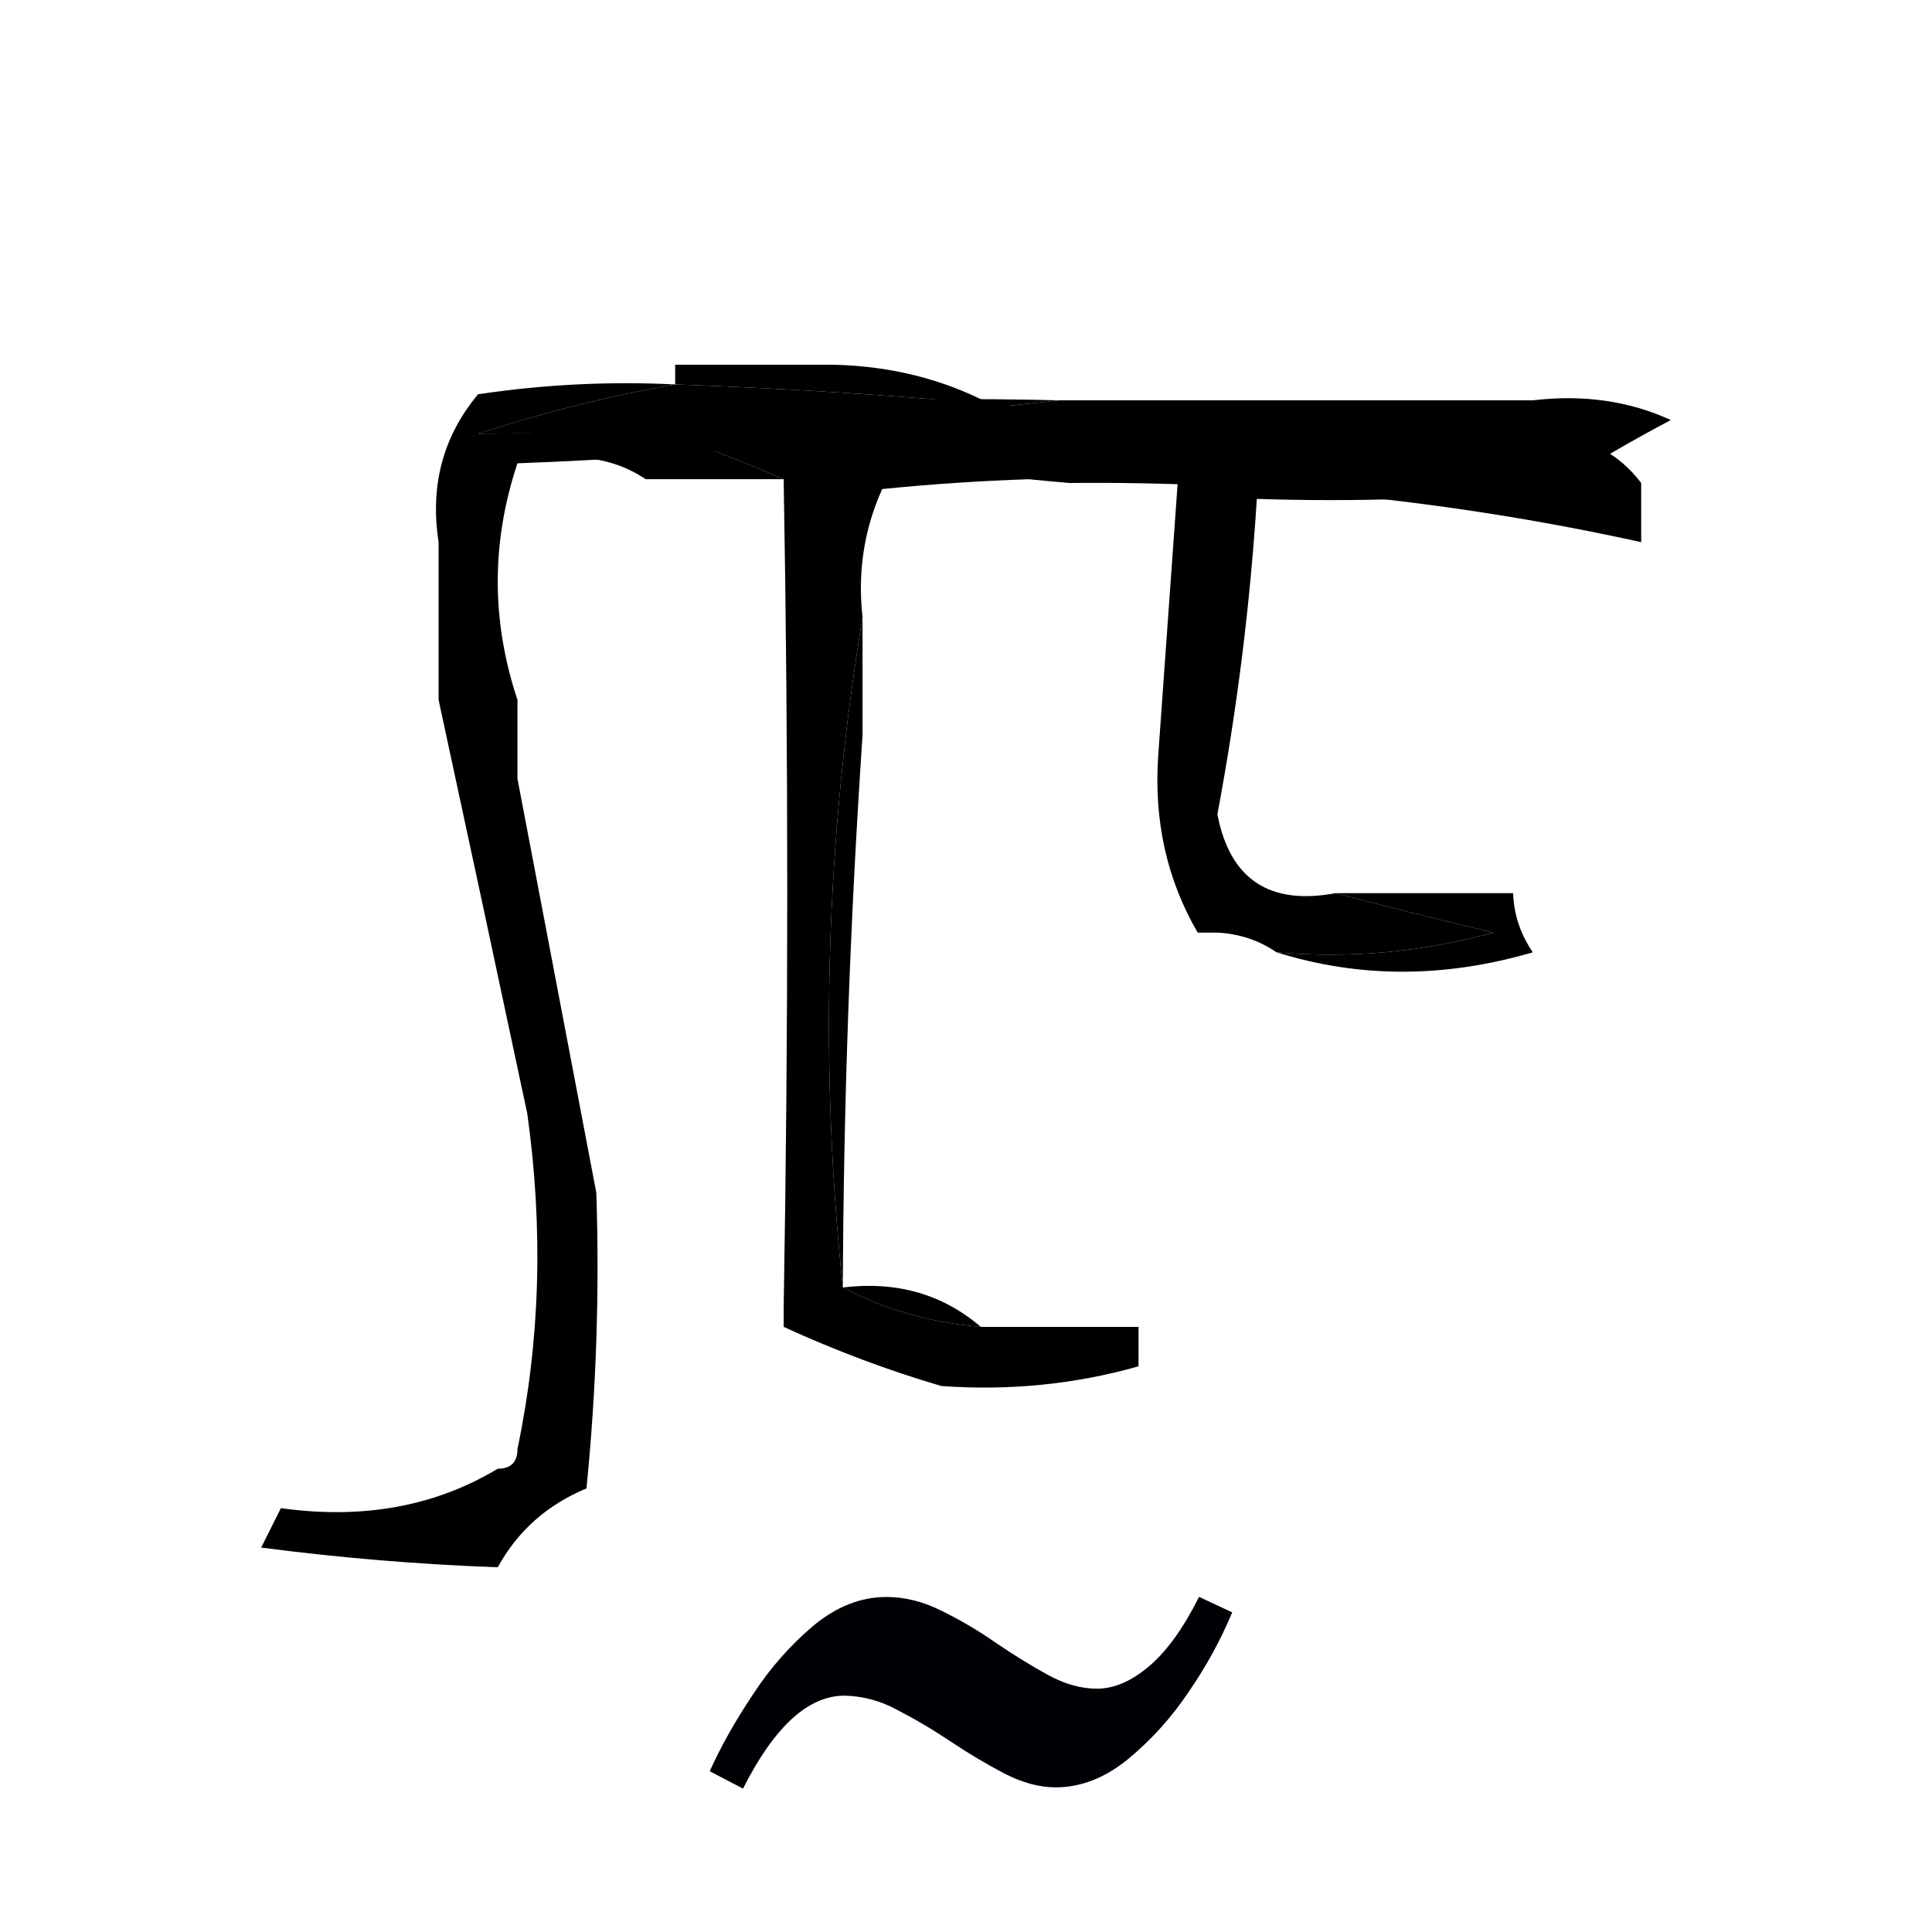
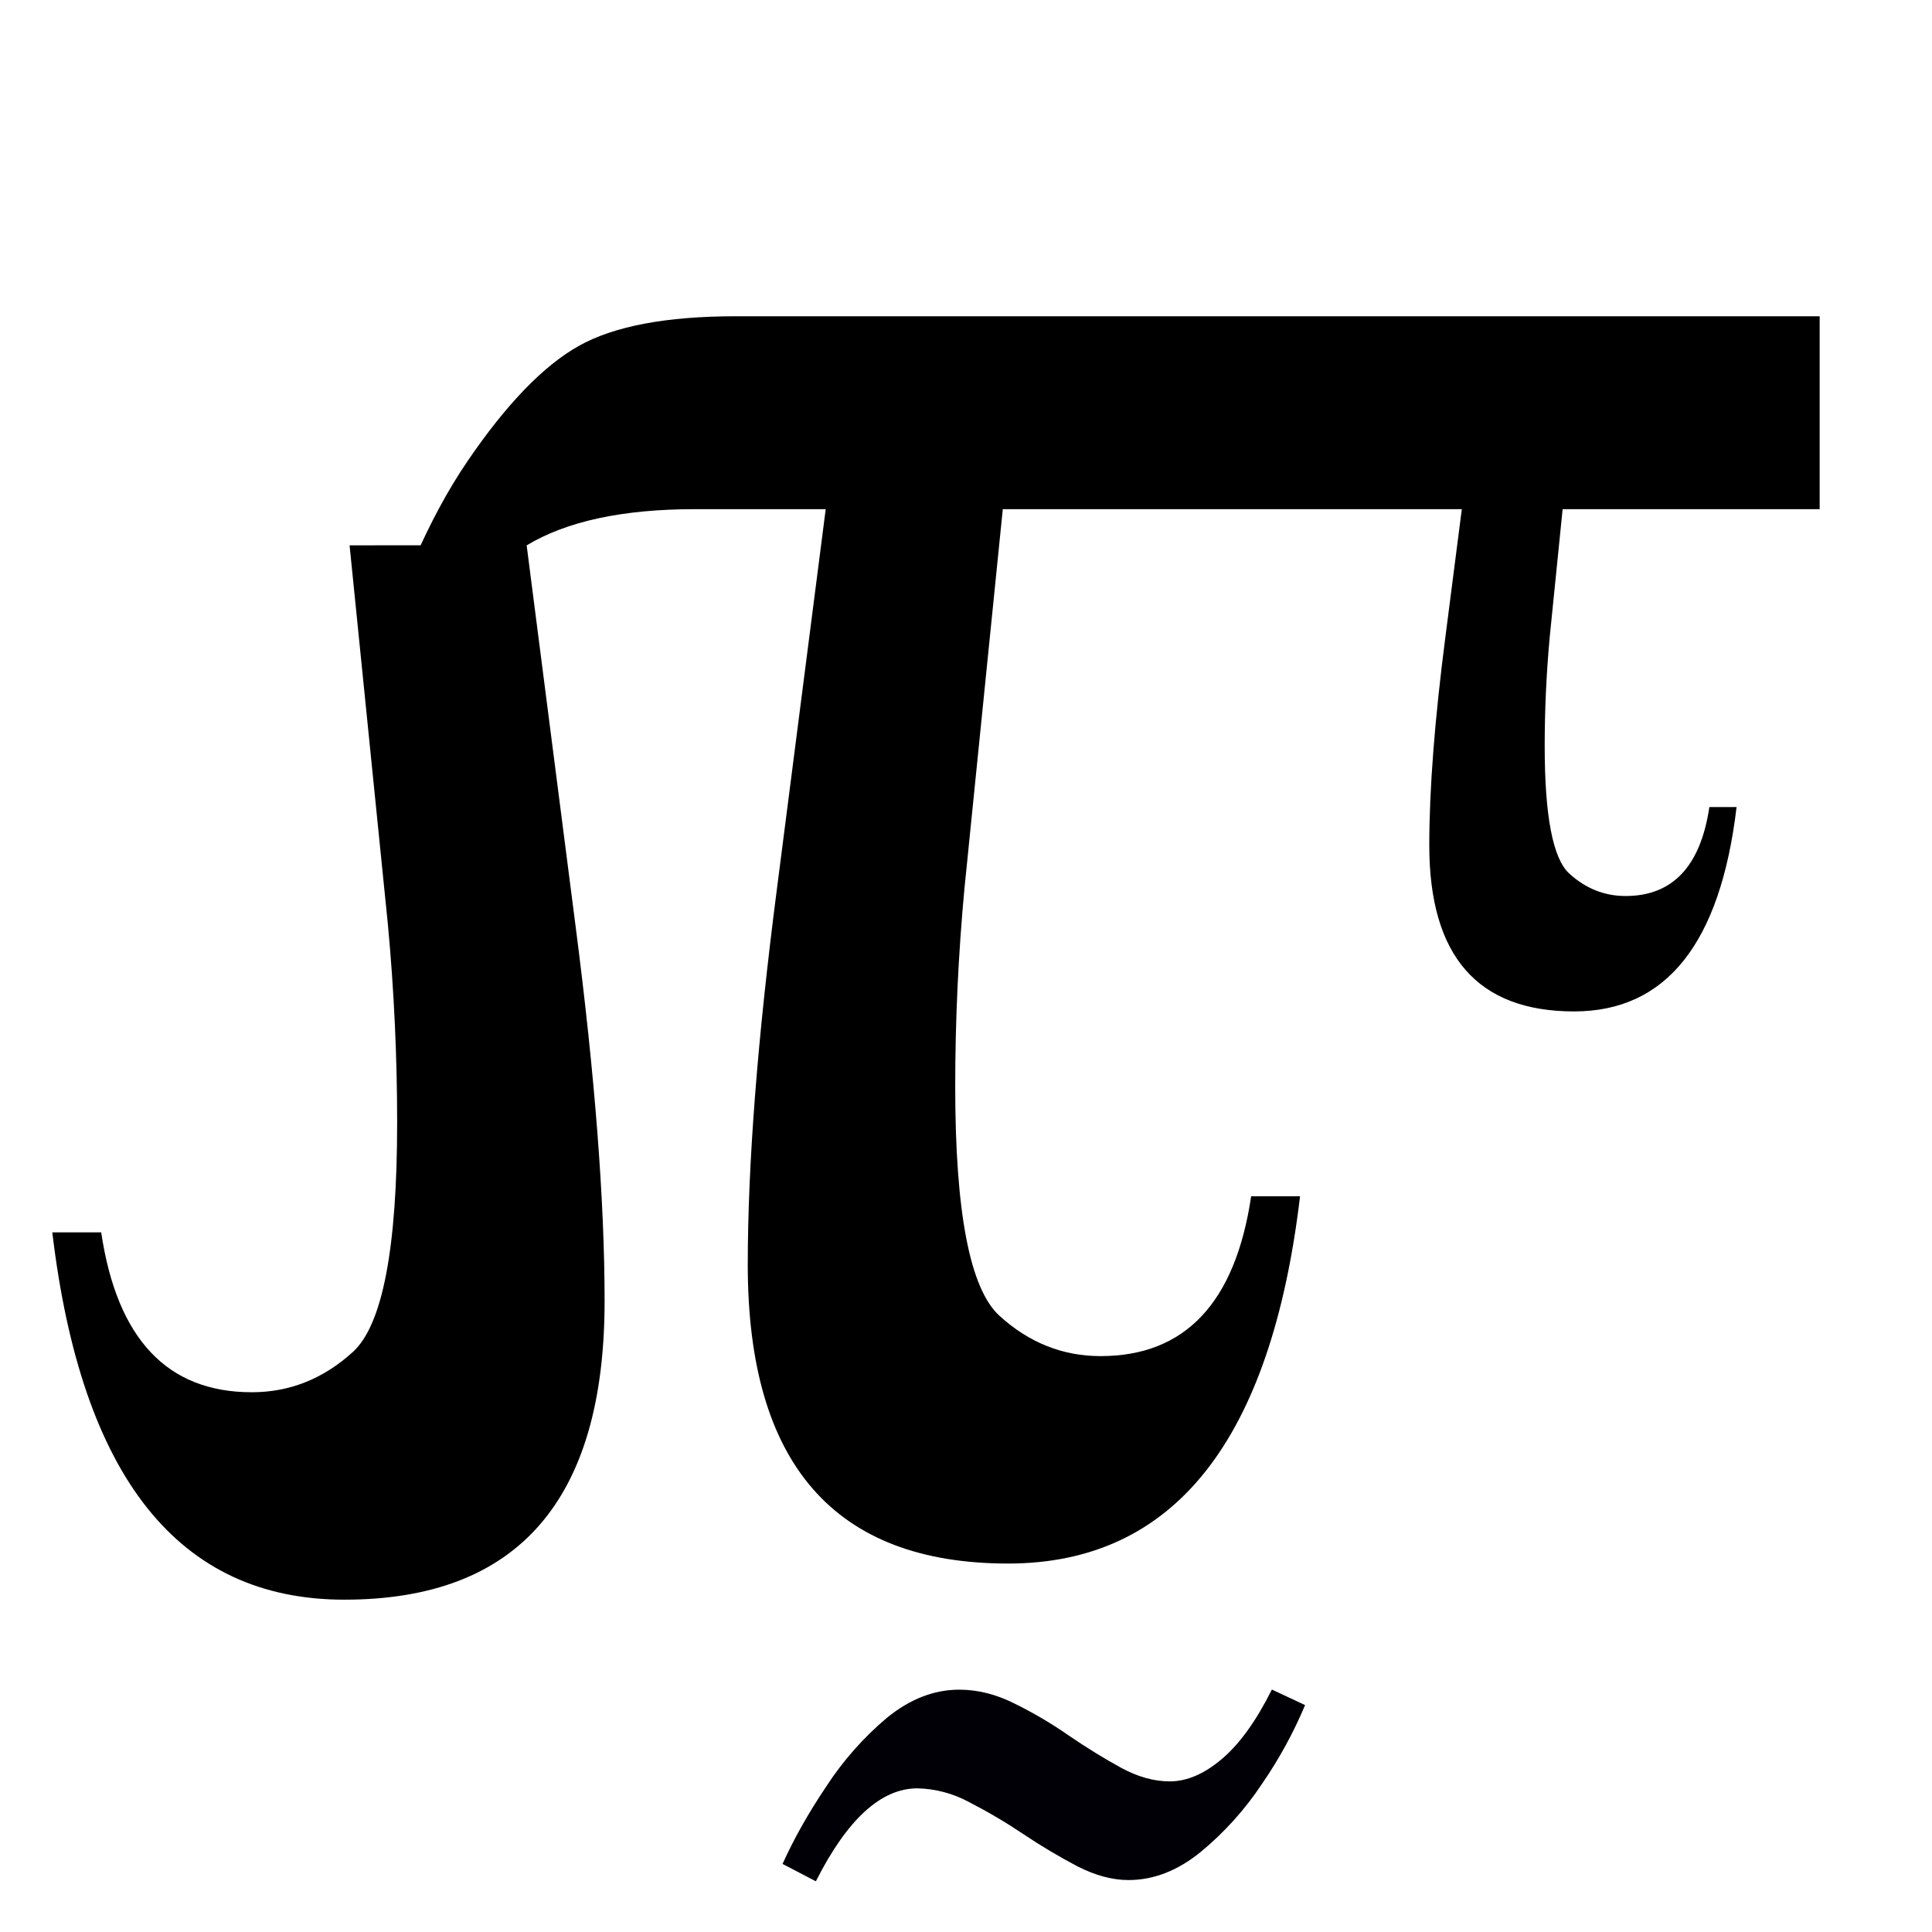
<svg xmlns="http://www.w3.org/2000/svg" version="1.1" width="98.0" height="98.0" viewBox="-55.248 -111.5 98.0 98.0" id="svg1">
-   <defs id="defs1" />
-   <g id="pa" transform="translate(-236.5,-523.5)">
-     <g id="g515" style="fill:#000000">
-       <path style="opacity:1;fill:#000000" fill="#615c5d" d="m 215.5,431.5 c 0,-0.333 0,-0.667 0,-1 2.667,0 5.333,0 8,0 2.928,0.065 5.595,0.732 8,2 -5.322,-0.48 -10.655,-0.813 -16,-1 z" id="path515" />
-     </g>
-     <g id="g524" style="fill:#000000">
-       <path style="opacity:1;fill:#000000" fill="#1a1627" d="m 215.5,431.5 c 5.345,0.187 10.678,0.52 16,1 9.158,0.83 18.491,1.33 28,1.5 2.153,0.099 3.819,0.933 5,2.5 0,1 0,2 0,3 -9.53,-2.096 -19.196,-3.096 -29,-3 -4.838,-0.411 -9.505,-1.078 -14,-2 -5.155,-0.396 -10.488,-0.563 -16,-0.5 3.334,-1.084 6.668,-1.918 10,-2.5 z" id="path524" />
-     </g>
-     <g id="g600" style="fill:#000000">
-       <path style="opacity:1;fill:#000000" fill="#292535" d="m 215.5,431.5 c -3.332,0.582 -6.666,1.416 -10,2.5 5.512,-0.063 10.845,0.104 16,0.5 -4.652,0.498 -9.319,0.831 -14,1 -1.333,4 -1.333,8 0,12 0,1.333 0,2.667 0,4 1.333,7 2.667,14 4,21 0.166,5.011 -0.001,10.011 -0.5,15 -1.992,0.828 -3.492,2.161 -4.5,4 -4.019,-0.146 -8.019,-0.479 -12,-1 0.333,-0.667 0.667,-1.333 1,-2 4.149,0.58 7.816,-0.086 11,-2 0.667,0 1,-0.333 1,-1 1.152,-5.485 1.318,-11.151 0.5,-17 -1.516,-7.133 -3.016,-14.133 -4.5,-21 0,-2 0,-4 0,-6 0,-0.667 0,-1.333 0,-2 -0.445,-2.865 0.222,-5.365 2,-7.5 3.317,-0.498 6.65,-0.665 10,-0.5 z" id="path600" />
-     </g>
-     <g id="Pe_3" transform="translate(-130.6237,-0.00220851)" style="clip-rule:evenodd;fill:#000000;fill-rule:evenodd;image-rendering:optimizeQuality;shape-rendering:geometricPrecision;text-rendering:geometricPrecision">
-       <g id="g512-5-3" style="clip-rule:evenodd;fill:#000000;fill-rule:evenodd;image-rendering:optimizeQuality;shape-rendering:geometricPrecision;text-rendering:geometricPrecision" transform="translate(-389.8727,3.808094)">
-         <path style="opacity:1;fill:#000000" fill="#32333a" d="m 755.5,428.5 c -6.179,0.667 -12.512,1.333 -19,2 1.791,0.67 3.458,1.337 5,2 -2.333,0 -4.667,0 -7,0 -1.419,-0.951 -3.085,-1.284 -5,-1 0,-0.667 0,-1.333 0,-2 8.633,-0.877 17.3,-1.211 26,-1 z" id="path512-1-2" />
-       </g>
-       <g id="g562-7-2" style="clip-rule:evenodd;fill:#000000;fill-rule:evenodd;image-rendering:optimizeQuality;shape-rendering:geometricPrecision;text-rendering:geometricPrecision" transform="translate(-389.8727,3.808094)">
-         <path style="opacity:1;fill:#000000" fill="#221f2f" d="m 755.5,428.5 c 8,0 16,0 24,0 2.559,-0.302 4.893,0.032 7,1 -2.019,1.066 -4.019,2.232 -6,3.5 -4.989,0.499 -9.989,0.666 -15,0.5 -0.338,5.371 -1.005,10.704 -2,16 0.636,3.294 2.636,4.627 6,4 2.528,0.666 5.194,1.332 8,2 -3.607,0.989 -7.274,1.323 -11,1 -0.891,-0.61 -1.891,-0.943 -3,-1 -0.333,0 -0.667,0 -1,0 -1.565,-2.69 -2.231,-5.69 -2,-9 0.335,-4.672 0.668,-9.339 1,-14 -5.011,-0.166 -10.011,10e-4 -15,0.5 -0.923,2.041 -1.256,4.208 -1,6.5 -1.866,11.305 -2.199,22.638 -1,34 2.099,1.112 4.433,1.779 7,2 2.667,0 5.333,0 8,0 0,0.667 0,1.333 0,2 -3.228,0.914 -6.561,1.247 -10,1 -2.68,-0.785 -5.346,-1.785 -8,-3 0,-0.333 0,-0.667 0,-1 0.242,-14.086 0.242,-28.086 0,-42 -1.542,-0.663 -3.209,-1.33 -5,-2 6.488,-0.667 12.821,-1.333 19,-2 z" id="path562-1-1" />
-       </g>
-       <g id="g596-1-6" style="clip-rule:evenodd;fill:#000000;fill-rule:evenodd;image-rendering:optimizeQuality;shape-rendering:geometricPrecision;text-rendering:geometricPrecision" transform="translate(-389.8727,3.808094)">
-         <path style="opacity:1;fill:#000000" fill="#46404d" d="m 769.5,453.5 c 3,0 6,0 9,0 0.039,1.083 0.373,2.083 1,3 -4.484,1.311 -8.817,1.311 -13,0 3.726,0.323 7.393,-0.011 11,-1 -2.806,-0.668 -5.472,-1.334 -8,-2 z" id="path596-5-8" />
-       </g>
-       <g id="g599-2-5" style="clip-rule:evenodd;fill:#000000;fill-rule:evenodd;image-rendering:optimizeQuality;shape-rendering:geometricPrecision;text-rendering:geometricPrecision" transform="translate(-389.8727,3.808094)">
-         <path style="opacity:1;fill:#000000" fill="#5c5663" d="m 745.5,439.5 c 0,1.333 0,2.667 0,4 0,0.667 0,1.333 0,2 -0.629,9.32 -0.962,18.654 -1,28 -1.199,-11.362 -0.866,-22.695 1,-34 z" id="path599-7-7" />
-       </g>
-       <g id="g615-6-6" style="clip-rule:evenodd;fill:#000000;fill-rule:evenodd;image-rendering:optimizeQuality;shape-rendering:geometricPrecision;text-rendering:geometricPrecision" transform="translate(-389.8727,3.808094)">
-         <path style="opacity:1;fill:#000000" fill="#44444e" d="m 744.5,473.5 c 2.728,-0.329 5.062,0.337 7,2 -2.567,-0.221 -4.901,-0.888 -7,-2 z" id="path615-1-1" />
-       </g>
-     </g>
-   </g>
+   <defs id="defs1">
+     <defs id="defs3" />
+   </defs>
  <path d="m 21.397,426.996 a 22.164,22.164 0 0 1 -2.181,3.989 15.791,15.791 0 0 1 -3.114,3.461 c -1.166,0.948 -2.383,1.425 -3.668,1.425 -0.813,0 -1.679,-0.233 -2.59,-0.699 a 29.775,29.775 0 0 1 -2.73,-1.627 27.718,27.718 0 0 0 -2.767,-1.632 5.761,5.761 0 0 0 -2.616,-0.694 c -1.844,0 -3.559,1.57 -5.15,4.715 l -1.689,-0.881 c 0.565,-1.254 1.3,-2.565 2.212,-3.922 a 15.905,15.905 0 0 1 3.083,-3.492 c 1.166,-0.948 2.383,-1.425 3.668,-1.425 0.933,0 1.865,0.233 2.793,0.699 0.948,0.466 1.87,1.005 2.761,1.627 0.912,0.622 1.798,1.166 2.647,1.632 0.855,0.466 1.679,0.694 2.476,0.694 0.87,0 1.751,-0.378 2.642,-1.135 0.896,-0.756 1.741,-1.927 2.539,-3.523 z" style="font-style:normal;font-variant:normal;font-weight:400;font-stretch:normal;font-size:11.5px;line-height:0;font-family:'Gentium Book Plus';-inkscape-font-specification:'Gentium Book Plus';font-variant-ligatures:normal;font-variant-caps:normal;font-variant-numeric:normal;font-feature-settings:normal;text-align:start;writing-mode:lr-tb;text-anchor:start;fill:#000006;fill-opacity:1;stroke:none;stroke-width:0.777;stroke-linecap:square;stroke-linejoin:bevel;stroke-miterlimit:4;stroke-dasharray:none;stroke-dashoffset:0;stroke-opacity:1;paint-order:markers stroke fill" id="path1" />
-   <path d="m 7.257,-29.712 a 22.164,22.164 0 0 1 -2.181,3.989 15.791,15.791 0 0 1 -3.114,3.461 c -1.166,0.948 -2.383,1.425 -3.668,1.425 -0.813,0 -1.679,-0.233 -2.59,-0.699 a 29.775,29.775 0 0 1 -2.73,-1.627 27.718,27.718 0 0 0 -2.767,-1.632 5.761,5.761 0 0 0 -2.616,-0.694 c -1.844,0 -3.559,1.57 -5.15,4.715 l -1.689,-0.881 c 0.565,-1.254 1.3,-2.565 2.212,-3.922 a 15.905,15.905 0 0 1 3.083,-3.492 c 1.166,-0.948 2.383,-1.425 3.668,-1.425 0.933,0 1.865,0.233 2.793,0.699 0.948,0.466 1.87,1.005 2.761,1.627 0.912,0.622 1.798,1.166 2.647,1.632 0.855,0.466 1.679,0.694 2.476,0.694 0.87,0 1.751,-0.378 2.642,-1.135 0.896,-0.756 1.741,-1.927 2.539,-3.523 z" style="font-style:normal;font-variant:normal;font-weight:400;font-stretch:normal;font-size:11.5px;line-height:0;font-family:'Gentium Book Plus';-inkscape-font-specification:'Gentium Book Plus';font-variant-ligatures:normal;font-variant-caps:normal;font-variant-numeric:normal;font-feature-settings:normal;text-align:start;writing-mode:lr-tb;text-anchor:start;fill:#000006;fill-opacity:1;stroke:none;stroke-width:0.777;stroke-linecap:square;stroke-linejoin:bevel;stroke-miterlimit:4;stroke-dasharray:none;stroke-dashoffset:0;stroke-opacity:1;paint-order:markers stroke fill" id="path1-8" />
-   <g id="x-reference" transform="translate(500,0)">
-     <defs id="defs1" />
+   <path d="m 10.952,-25.01 a 22.164,22.164 0 0 1 -2.181,3.989 15.791,15.791 0 0 1 -3.114,3.461 c -1.166,0.948 -2.383,1.425 -3.668,1.425 -0.813,0 -1.679,-0.233 -2.59,-0.699 a 29.775,29.775 0 0 1 -2.73,-1.627 27.718,27.718 0 0 0 -2.767,-1.632 5.761,5.761 0 0 0 -2.616,-0.694 c -1.844,0 -3.559,1.57 -5.15,4.715 l -1.689,-0.881 c 0.565,-1.254 1.3,-2.565 2.212,-3.922 a 15.905,15.905 0 0 1 3.083,-3.492 c 1.166,-0.948 2.383,-1.425 3.668,-1.425 0.933,0 1.865,0.233 2.793,0.699 0.948,0.466 1.87,1.005 2.761,1.627 0.912,0.622 1.798,1.166 2.647,1.632 0.855,0.466 1.679,0.694 2.476,0.694 0.87,0 1.751,-0.378 2.642,-1.135 0.896,-0.756 1.741,-1.927 2.539,-3.523 z" style="font-style:normal;font-variant:normal;font-weight:400;font-stretch:normal;font-size:11.5px;line-height:0;font-family:'Gentium Book Plus';-inkscape-font-specification:'Gentium Book Plus';font-variant-ligatures:normal;font-variant-caps:normal;font-variant-numeric:normal;font-feature-settings:normal;text-align:start;writing-mode:lr-tb;text-anchor:start;fill:#000006;fill-opacity:1;stroke:none;stroke-width:0.777;stroke-linecap:square;stroke-linejoin:bevel;stroke-miterlimit:4;stroke-dasharray:none;stroke-dashoffset:0;stroke-opacity:1;paint-order:markers stroke fill" id="path1-8" />
+   <g id="x-reference" transform="translate(-207.3346,-46.07888)">
+     <defs id="defs2" />
    <g id="g2" transform="translate(18.4314,-23.83613)">
      <path style="fill:none;stroke:#000000;stroke-width:8.665;stroke-opacity:1" id="path2" d="M 104.611,-20.599 A 23.325,23.532 0 0 1 92.924,-0.206 23.325,23.532 0 0 1 69.574,-0.249 23.325,23.532 0 0 1 57.96,-20.685" transform="rotate(90)" />
      <rect style="fill:none;stroke:#000000;stroke-width:8.665;stroke-opacity:1" id="rect2" width="0.742" height="9.066" x="-48.887" y="28.825" transform="rotate(-50.3642)" />
      <rect style="fill:none;stroke:#000000;stroke-width:8.665;stroke-opacity:1" id="rect2-8" width="0.742" height="9.066" x="72.478" y="-72.79" transform="matrix(0.6379053,0.7701148,0.7701148,-0.6379053,0,0)" />
    </g>
    <rect style="fill:#000000;stroke-width:8.665" id="rect1" width="9.862" height="50.048" x="-12.595" y="-87.838" transform="scale(1,-1)" />
-     <path style="fill:#000000;stroke-width:8.665" id="path1" d="m -12.493,-24.679 a 14.114,11.772 0 0 1 -7.072,10.202 14.114,11.772 0 0 1 -14.129,-0.022 14.114,11.772 0 0 1 -7.027,-10.224" transform="matrix(0.6752895,-0.7375528,-0.7375528,-0.6752895,0,0)" />
+     <path style="fill:#000000;stroke-width:8.665" id="path3" d="m -12.493,-24.679 a 14.114,11.772 0 0 1 -7.072,10.202 14.114,11.772 0 0 1 -14.129,-0.022 14.114,11.772 0 0 1 -7.027,-10.224" transform="matrix(0.6752895,-0.7375528,-0.7375528,-0.6752895,0,0)" />
    <path d="m 26.926,91.844 a 22.164,22.164 0 0 1 -2.181,3.989 15.791,15.791 0 0 1 -3.114,3.461 c -1.166,0.948 -2.383,1.425 -3.668,1.425 -0.813,0 -1.679,-0.233 -2.59,-0.699 a 29.775,29.775 0 0 1 -2.73,-1.627 27.718,27.718 0 0 0 -2.767,-1.632 5.761,5.761 0 0 0 -2.616,-0.694 c -1.844,0 -3.559,1.57 -5.15,4.715 L 0.42,99.9 c 0.565,-1.254 1.3,-2.565 2.212,-3.922 a 15.905,15.905 0 0 1 3.083,-3.492 c 1.166,-0.948 2.383,-1.425 3.668,-1.425 0.933,0 1.865,0.233 2.793,0.699 0.948,0.466 1.87,1.005 2.761,1.627 0.912,0.622 1.798,1.166 2.647,1.632 0.855,0.466 1.679,0.694 2.476,0.694 0.87,0 1.751,-0.378 2.642,-1.135 0.896,-0.756 1.741,-1.927 2.539,-3.523 z" style="font-style:normal;font-variant:normal;font-weight:400;font-stretch:normal;font-size:11.5px;line-height:0;font-family:'Gentium Book Plus';-inkscape-font-specification:'Gentium Book Plus';font-variant-ligatures:normal;font-variant-caps:normal;font-variant-numeric:normal;font-feature-settings:normal;text-align:start;writing-mode:lr-tb;text-anchor:start;fill:#000006;fill-opacity:1;stroke:none;stroke-width:0.777;stroke-linecap:square;stroke-linejoin:bevel;stroke-miterlimit:4;stroke-dasharray:none;stroke-dashoffset:0;stroke-opacity:1;paint-order:markers stroke fill" id="path1-1" />
  </g>
-   <g id="po-reference" transform="translate(3500,0)">
-     <defs id="defs1" />
-     <g id="x-reference" transform="translate(500,0)">
-       <defs id="defs2" />
-       <g id="g2" transform="translate(55.44624,8.132989)">
-         <path style="fill:none;stroke:#000000;stroke-width:8.665;stroke-opacity:1" id="path2" d="M 104.611,-20.599 A 23.325,23.532 0 0 1 92.924,-0.206 23.325,23.532 0 0 1 69.574,-0.249 23.325,23.532 0 0 1 57.96,-20.685" transform="rotate(90)" />
-         <rect style="fill:none;stroke:#000000;stroke-width:8.665;stroke-opacity:1" id="rect2" width="0.742" height="9.066" x="-48.887" y="28.825" transform="rotate(-50.3642)" />
-         <rect style="fill:none;stroke:#000000;stroke-width:8.665;stroke-opacity:1" id="rect2-8" width="0.742" height="9.066" x="72.478" y="-72.79" transform="matrix(0.6379053,0.7701148,0.7701148,-0.6379053,0,0)" />
-       </g>
-       <circle style="fill:none;stroke:#000000;stroke-width:3;stroke-dasharray:none;stroke-opacity:1" id="path3" cx="61.301" cy="49.343" r="4.645" />
+   <g id="g6" transform="translate(306.0887,-76.00641)">
+     <defs id="defs4" />
+     <g id="g5" transform="translate(55.44624,8.132989)">
+       <path style="fill:none;stroke:#000000;stroke-width:8.665;stroke-opacity:1" id="path4" d="M 104.611,-20.599 A 23.325,23.532 0 0 1 92.924,-0.206 23.325,23.532 0 0 1 69.574,-0.249 23.325,23.532 0 0 1 57.96,-20.685" transform="rotate(90)" />
+       <rect style="fill:none;stroke:#000000;stroke-width:8.665;stroke-opacity:1" id="rect4" width="0.742" height="9.066" x="-48.887" y="28.825" transform="rotate(-50.3642)" />
+       <rect style="fill:none;stroke:#000000;stroke-width:8.665;stroke-opacity:1" id="rect5" width="0.742" height="9.066" x="72.478" y="-72.79" transform="matrix(0.6379053,0.7701148,0.7701148,-0.6379053,0,0)" />
    </g>
-     <path style="font-style:normal;font-weight:normal;font-size:2050.28px;font-family:'Times New Roman';fill:#000000;fill-opacity:1;stroke:none;stroke-width:0.067px;stroke-linecap:butt;stroke-linejoin:miter;stroke-opacity:1" d="m 35.182,-56.738 -1.944,19.235 c -0.313,3.351 -0.469,6.702 -0.469,10.053 -2.7e-5,6.389 0.748,10.265 2.245,11.628 1.497,1.363 3.206,2.044 5.127,2.044 4.289,10e-6 6.836,-2.703 7.64,-8.11 h 2.48 c -1.475,12.421 -6.412,18.632 -14.812,18.632 -8.802,0 -13.203,-5.049 -13.203,-15.147 -2e-5,-5.094 0.491,-11.438 1.474,-19.034 l 2.48,-19.302 h -6.635 c -3.664,4.9e-5 -6.512,0.614 -8.545,1.843 -2.033,1.229 -3.921,3.697 -5.663,7.406 h -2.413 c 1.43,-4.915 3.128,-8.813 5.094,-11.695 1.966,-2.882 3.843,-4.825 5.63,-5.831 1.787,-1.005 4.446,-1.508 7.976,-1.508 h 54.974 v 9.785 z" id="text2175" />
-     <circle style="fill:none;stroke:#000000;stroke-width:3;stroke-dasharray:none;stroke-opacity:1" id="path3-5" cx="47.434" cy="-80.126" r="4.645" />
-     <path style="font-style:normal;font-weight:normal;font-size:2050.28px;font-family:'Times New Roman';fill:#000000;fill-opacity:1;stroke:none;stroke-width:0.037px;stroke-linecap:butt;stroke-linejoin:miter;stroke-opacity:1" d="m 64.011,-61.017 -1.081,10.702 c -0.174,1.864 -0.261,3.729 -0.261,5.593 -1.5e-5,3.555 0.416,5.711 1.249,6.469 0.833,0.758 1.784,1.137 2.852,1.137 2.386,6e-6 3.803,-1.504 4.251,-4.512 h 1.38 c -0.82,6.911 -3.567,10.366 -8.241,10.366 -4.897,0 -7.346,-2.809 -7.346,-8.427 -1.1e-5,-2.834 0.273,-6.364 0.82,-10.59 l 1.38,-10.739 h -3.691 c -2.038,2.7e-5 -0.808,-5.444 1.156,-5.444 h 18.345 v 5.444 z" id="text2175-7" />
+     <circle style="fill:none;stroke:#000000;stroke-width:3;stroke-dasharray:none;stroke-opacity:1" id="circle5" cx="61.301" cy="49.343" r="4.645" />
+   </g>
+   <g id="g7" transform="translate(0,-6)">
+     <path style="font-style:normal;font-weight:normal;font-size:2050.28px;font-family:'Times New Roman';fill:#000000;fill-opacity:1;stroke:none;stroke-width:0.067px;stroke-linecap:butt;stroke-linejoin:miter;stroke-opacity:1" d="m -4.382,-79.672 -1.944,19.235 c -0.313,3.351 -0.469,6.702 -0.469,10.053 -3e-5,6.389 0.748,10.265 2.245,11.628 1.497,1.363 3.206,2.044 5.127,2.044 4.289,10e-6 6.836,-2.703 7.64,-8.11 h 2.48 c -1.475,12.421 -6.412,18.632 -14.812,18.632 -8.802,0 -13.203,-5.049 -13.203,-15.147 -2e-5,-5.094 0.491,-11.438 1.474,-19.034 l 2.48,-19.302 h -6.635 c -3.664,5e-5 -6.512,0.614 -8.545,1.843 -2.033,1.229 -3.921,3.697 -5.663,7.406 h -2.413 c 1.43,-4.915 3.128,-8.813 5.094,-11.695 1.966,-2.882 3.843,-4.825 5.63,-5.831 1.787,-1.005 4.446,-1.508 7.976,-1.508 h 54.974 v 9.785 z" id="text2175" />
+     <path style="font-style:normal;font-weight:normal;font-size:2050.28px;font-family:'Times New Roman';fill:#000000;fill-opacity:1;stroke:none;stroke-width:0.037px;stroke-linecap:butt;stroke-linejoin:miter;stroke-opacity:1" d="m 24.448,-83.951 -1.081,10.702 c -0.174,1.864 -0.261,3.729 -0.261,5.593 -10e-6,3.555 0.416,5.711 1.249,6.469 0.833,0.758 1.784,1.137 2.853,1.137 2.386,10e-6 3.803,-1.504 4.251,-4.512 h 1.38 c -0.82,6.911 -3.567,10.366 -8.241,10.366 -4.897,0 -7.346,-2.809 -7.346,-8.427 -10e-6,-2.834 0.273,-6.364 0.82,-10.59 l 1.38,-10.739 h -3.691 c -2.038,3e-5 -0.808,-5.444 1.156,-5.444 h 18.345 v 5.444 z" id="text2175-7" />
+     <path style="font-style:normal;font-weight:normal;font-size:2050.28px;font-family:'Times New Roman';fill:#000000;fill-opacity:1;stroke:none;stroke-width:0.067px;stroke-linecap:butt;stroke-linejoin:miter;stroke-opacity:1" d="m -37.516,-77.839 1.944,19.235 c 0.313,3.351 0.469,6.702 0.469,10.053 3e-5,6.389 -0.748,10.265 -2.245,11.628 -1.497,1.363 -3.206,2.044 -5.127,2.044 -4.289,1e-5 -6.836,-2.703 -7.64,-8.11 h -2.48 c 1.475,12.421 6.412,18.632 14.812,18.632 8.802,0 13.203,-5.049 13.203,-15.147 2e-5,-5.094 -0.491,-11.438 -1.474,-19.034 l -2.48,-19.302 z" id="text2175-5" />
  </g>
</svg>
